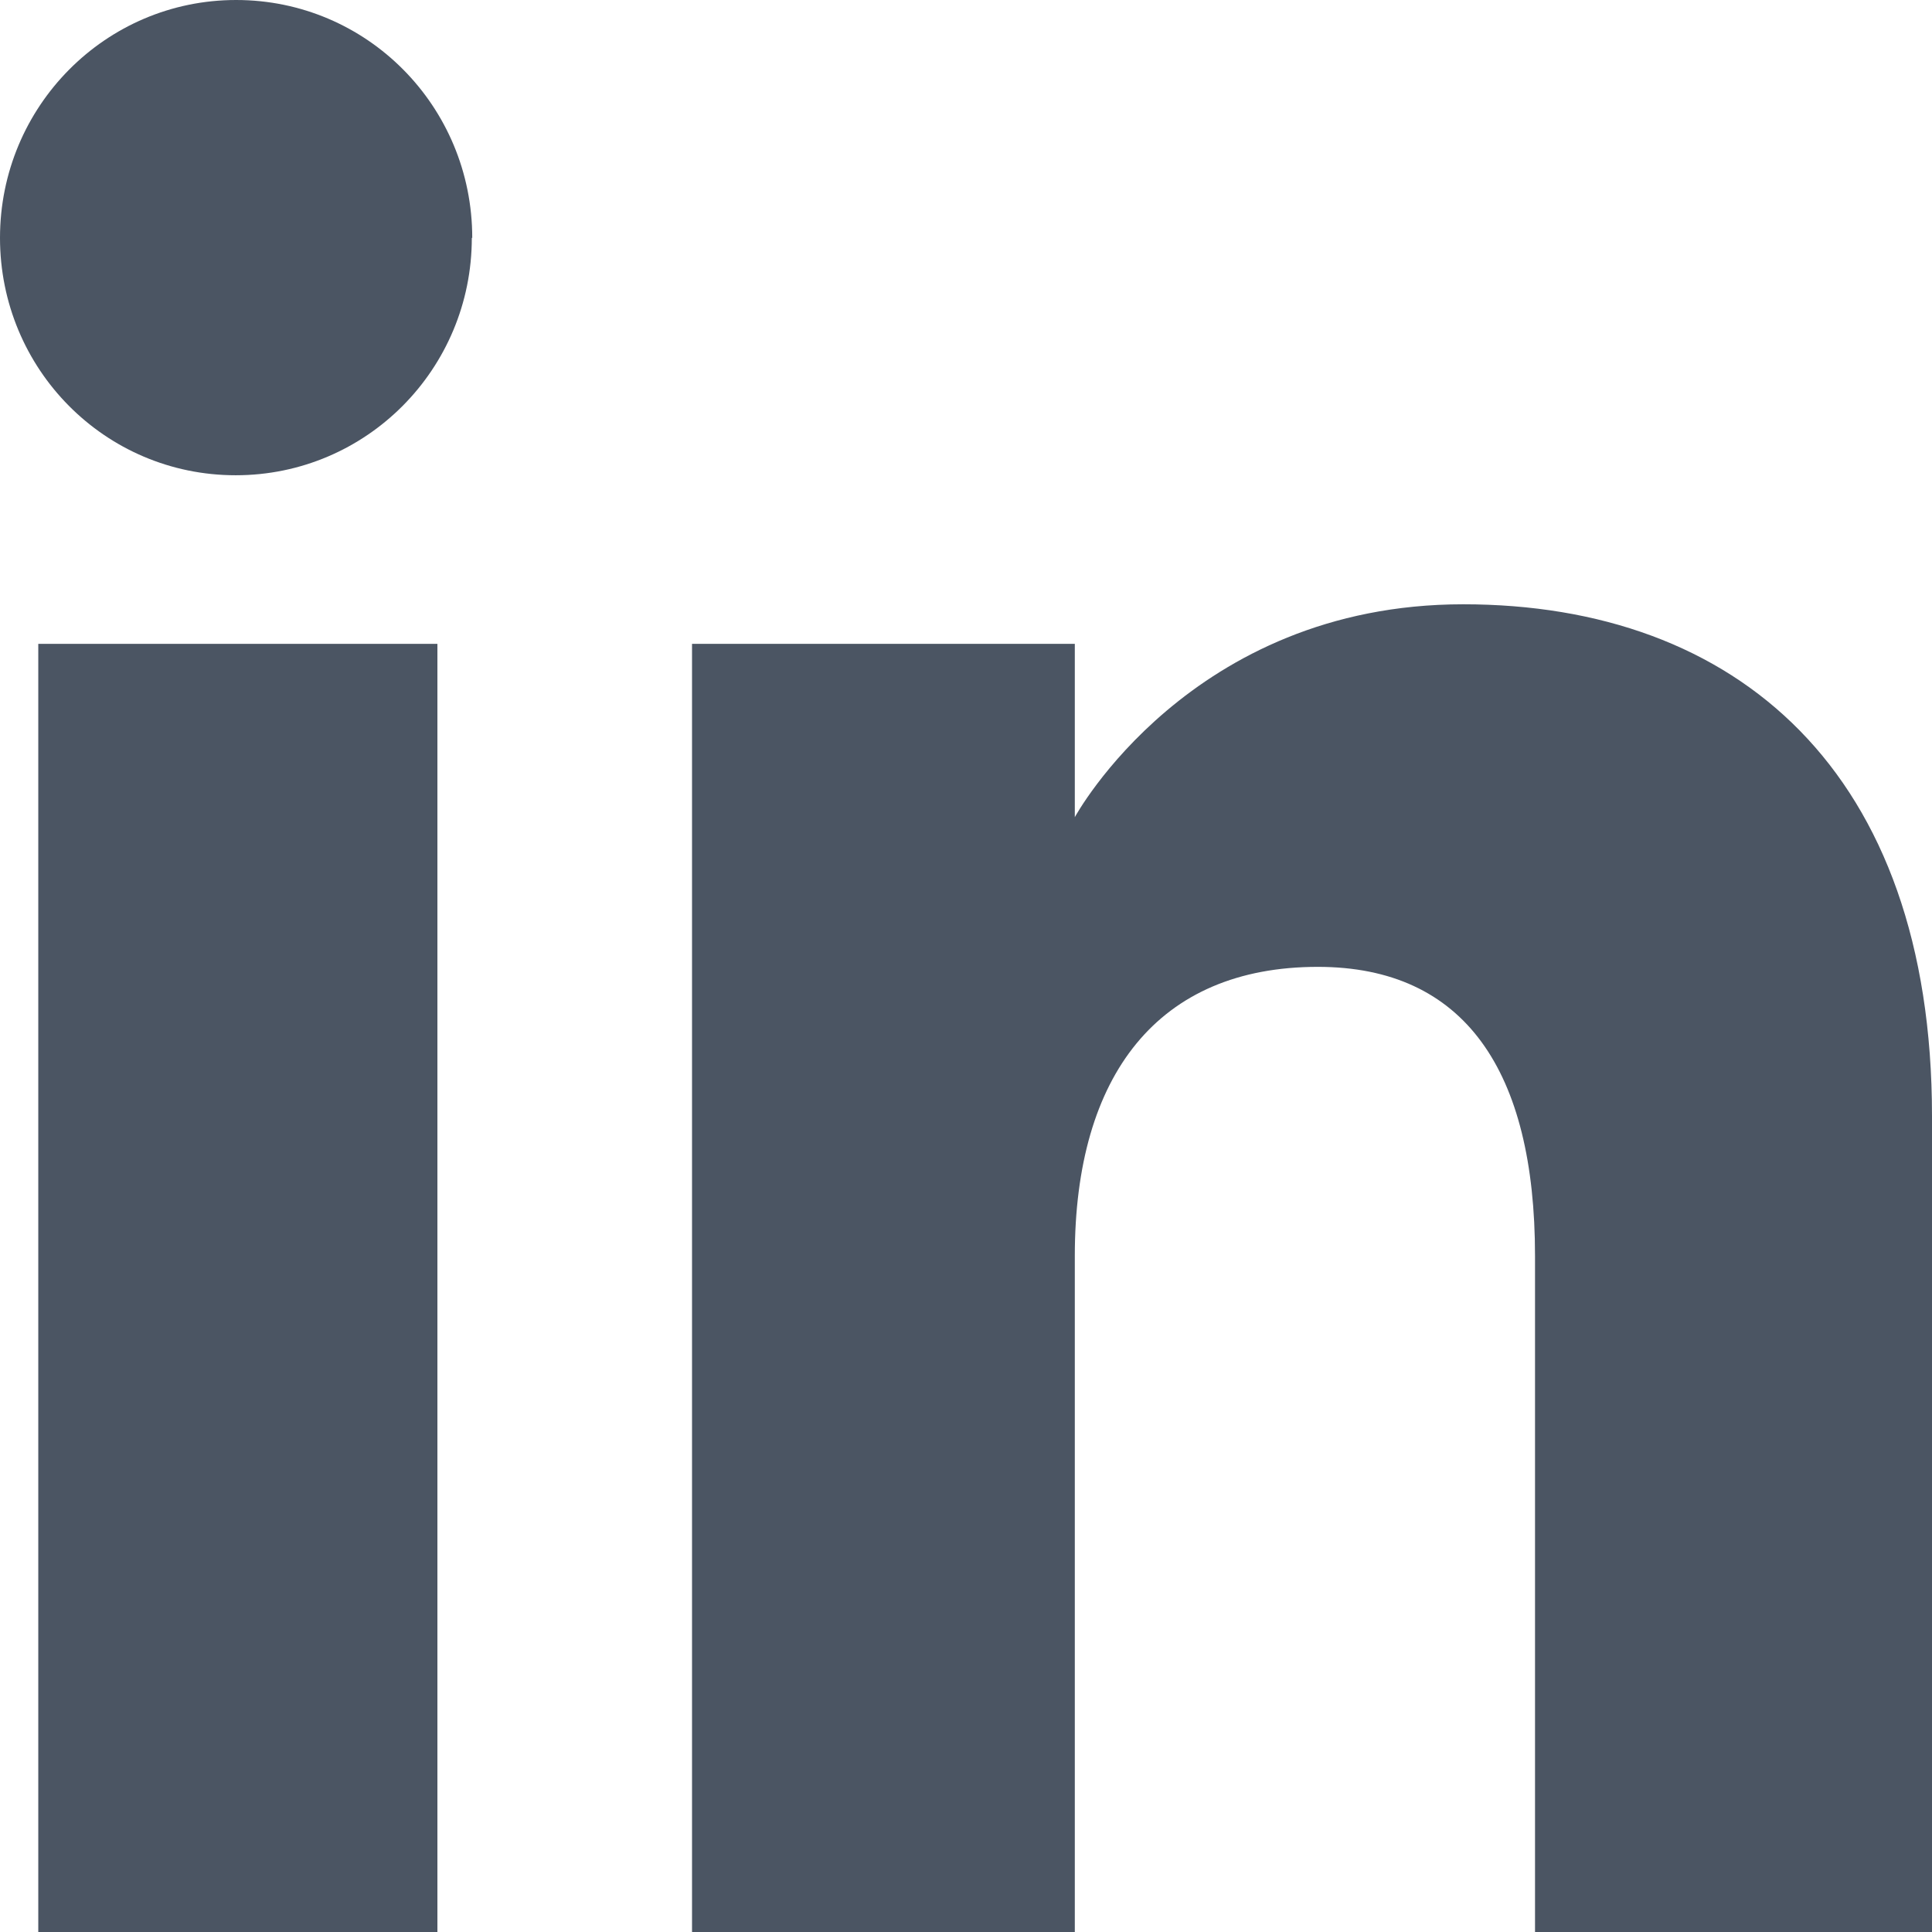
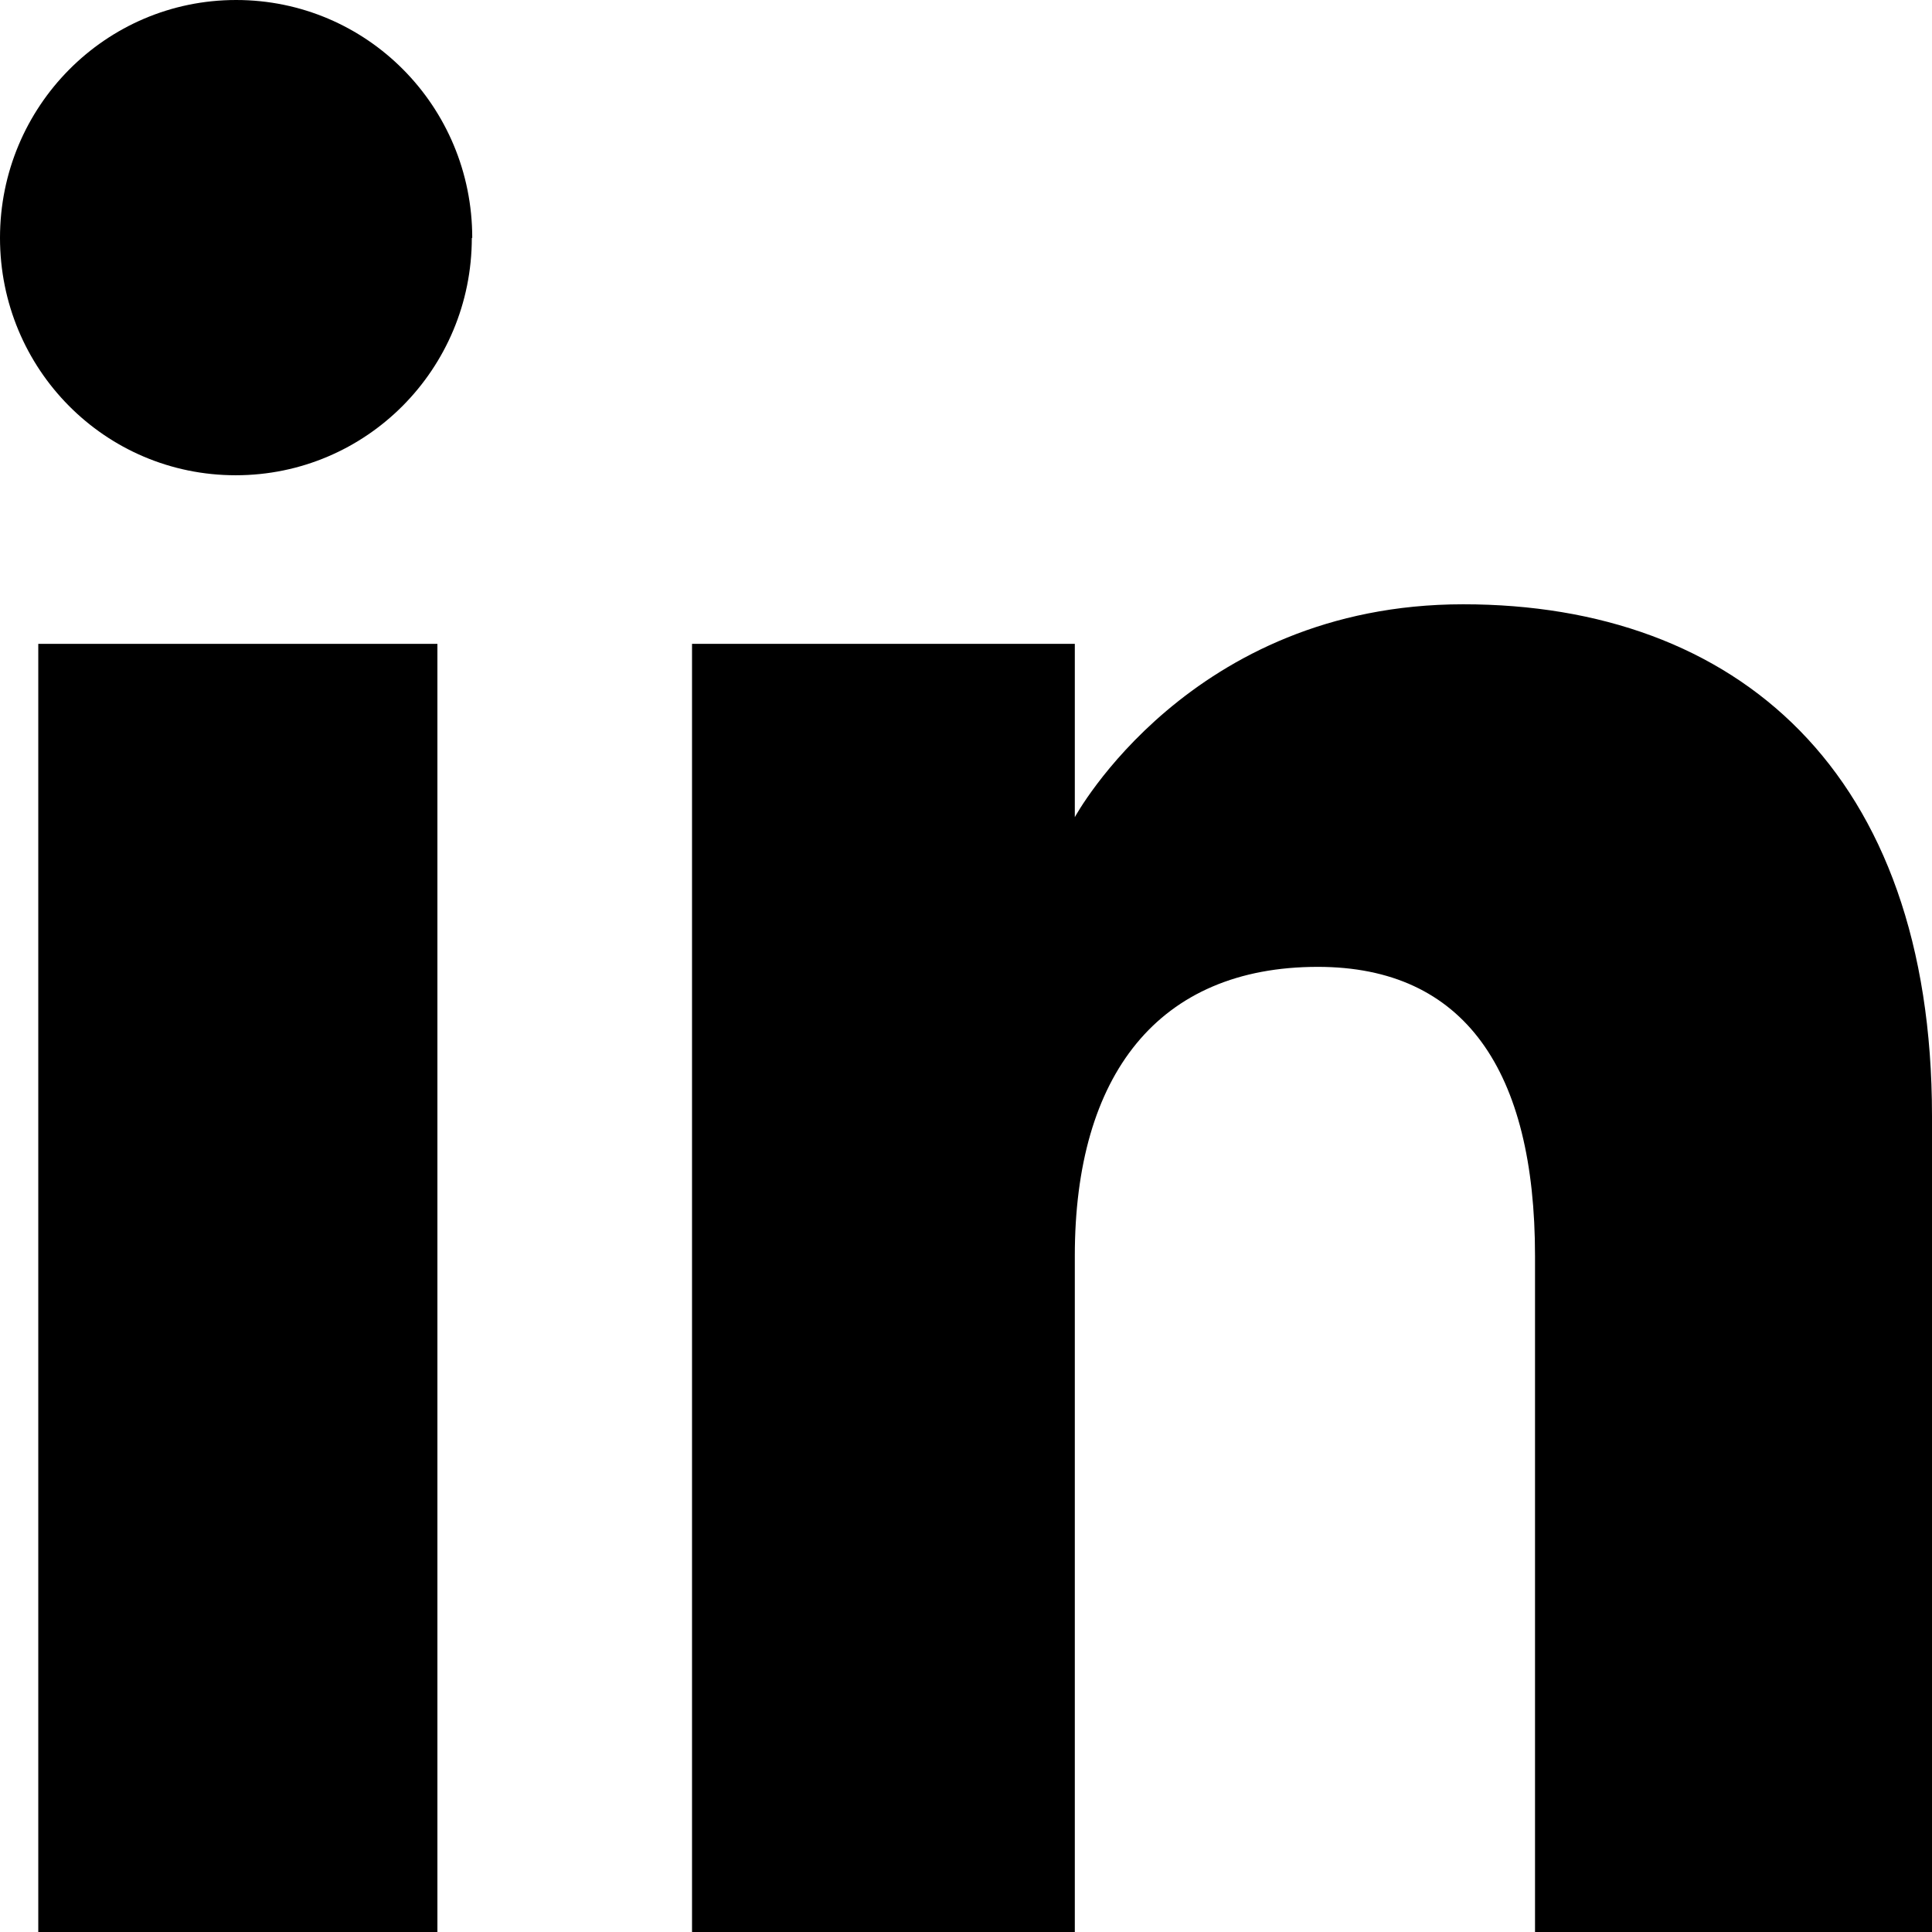
<svg xmlns="http://www.w3.org/2000/svg" id="Layer_2" viewBox="0 0 44.92 44.92">
  <defs>
    <style>
      .cls-1 {
        fill-rule: evenodd;
      }

      .cls-1, .cls-2 {
-         fill: #4b5563;
+         fill: "currentColor";
      }
    </style>
  </defs>
  <g id="Layer_1-2" data-name="Layer_1">
    <g>
      <path class="cls-1" d="M44.92,25.96v18.96h-9.23v-15.72c0-4.31-1.64-6.72-5.05-6.72-3.71,0-5.65,2.51-5.65,6.72v15.72h-8.9V14.97h8.9v4.03s2.68-4.95,9.03-4.95,10.9,3.88,10.9,11.9Z" />
      <rect class="cls-2" x=".89" y="14.97" width="9.28" height="29.95" />
      <path class="cls-1" d="M10.97,5.53c0,3.05-2.45,5.52-5.49,5.52S0,8.58,0,5.53,2.45,0,5.49,0s5.49,2.47,5.49,5.53Z" />
    </g>
  </g>
</svg>
